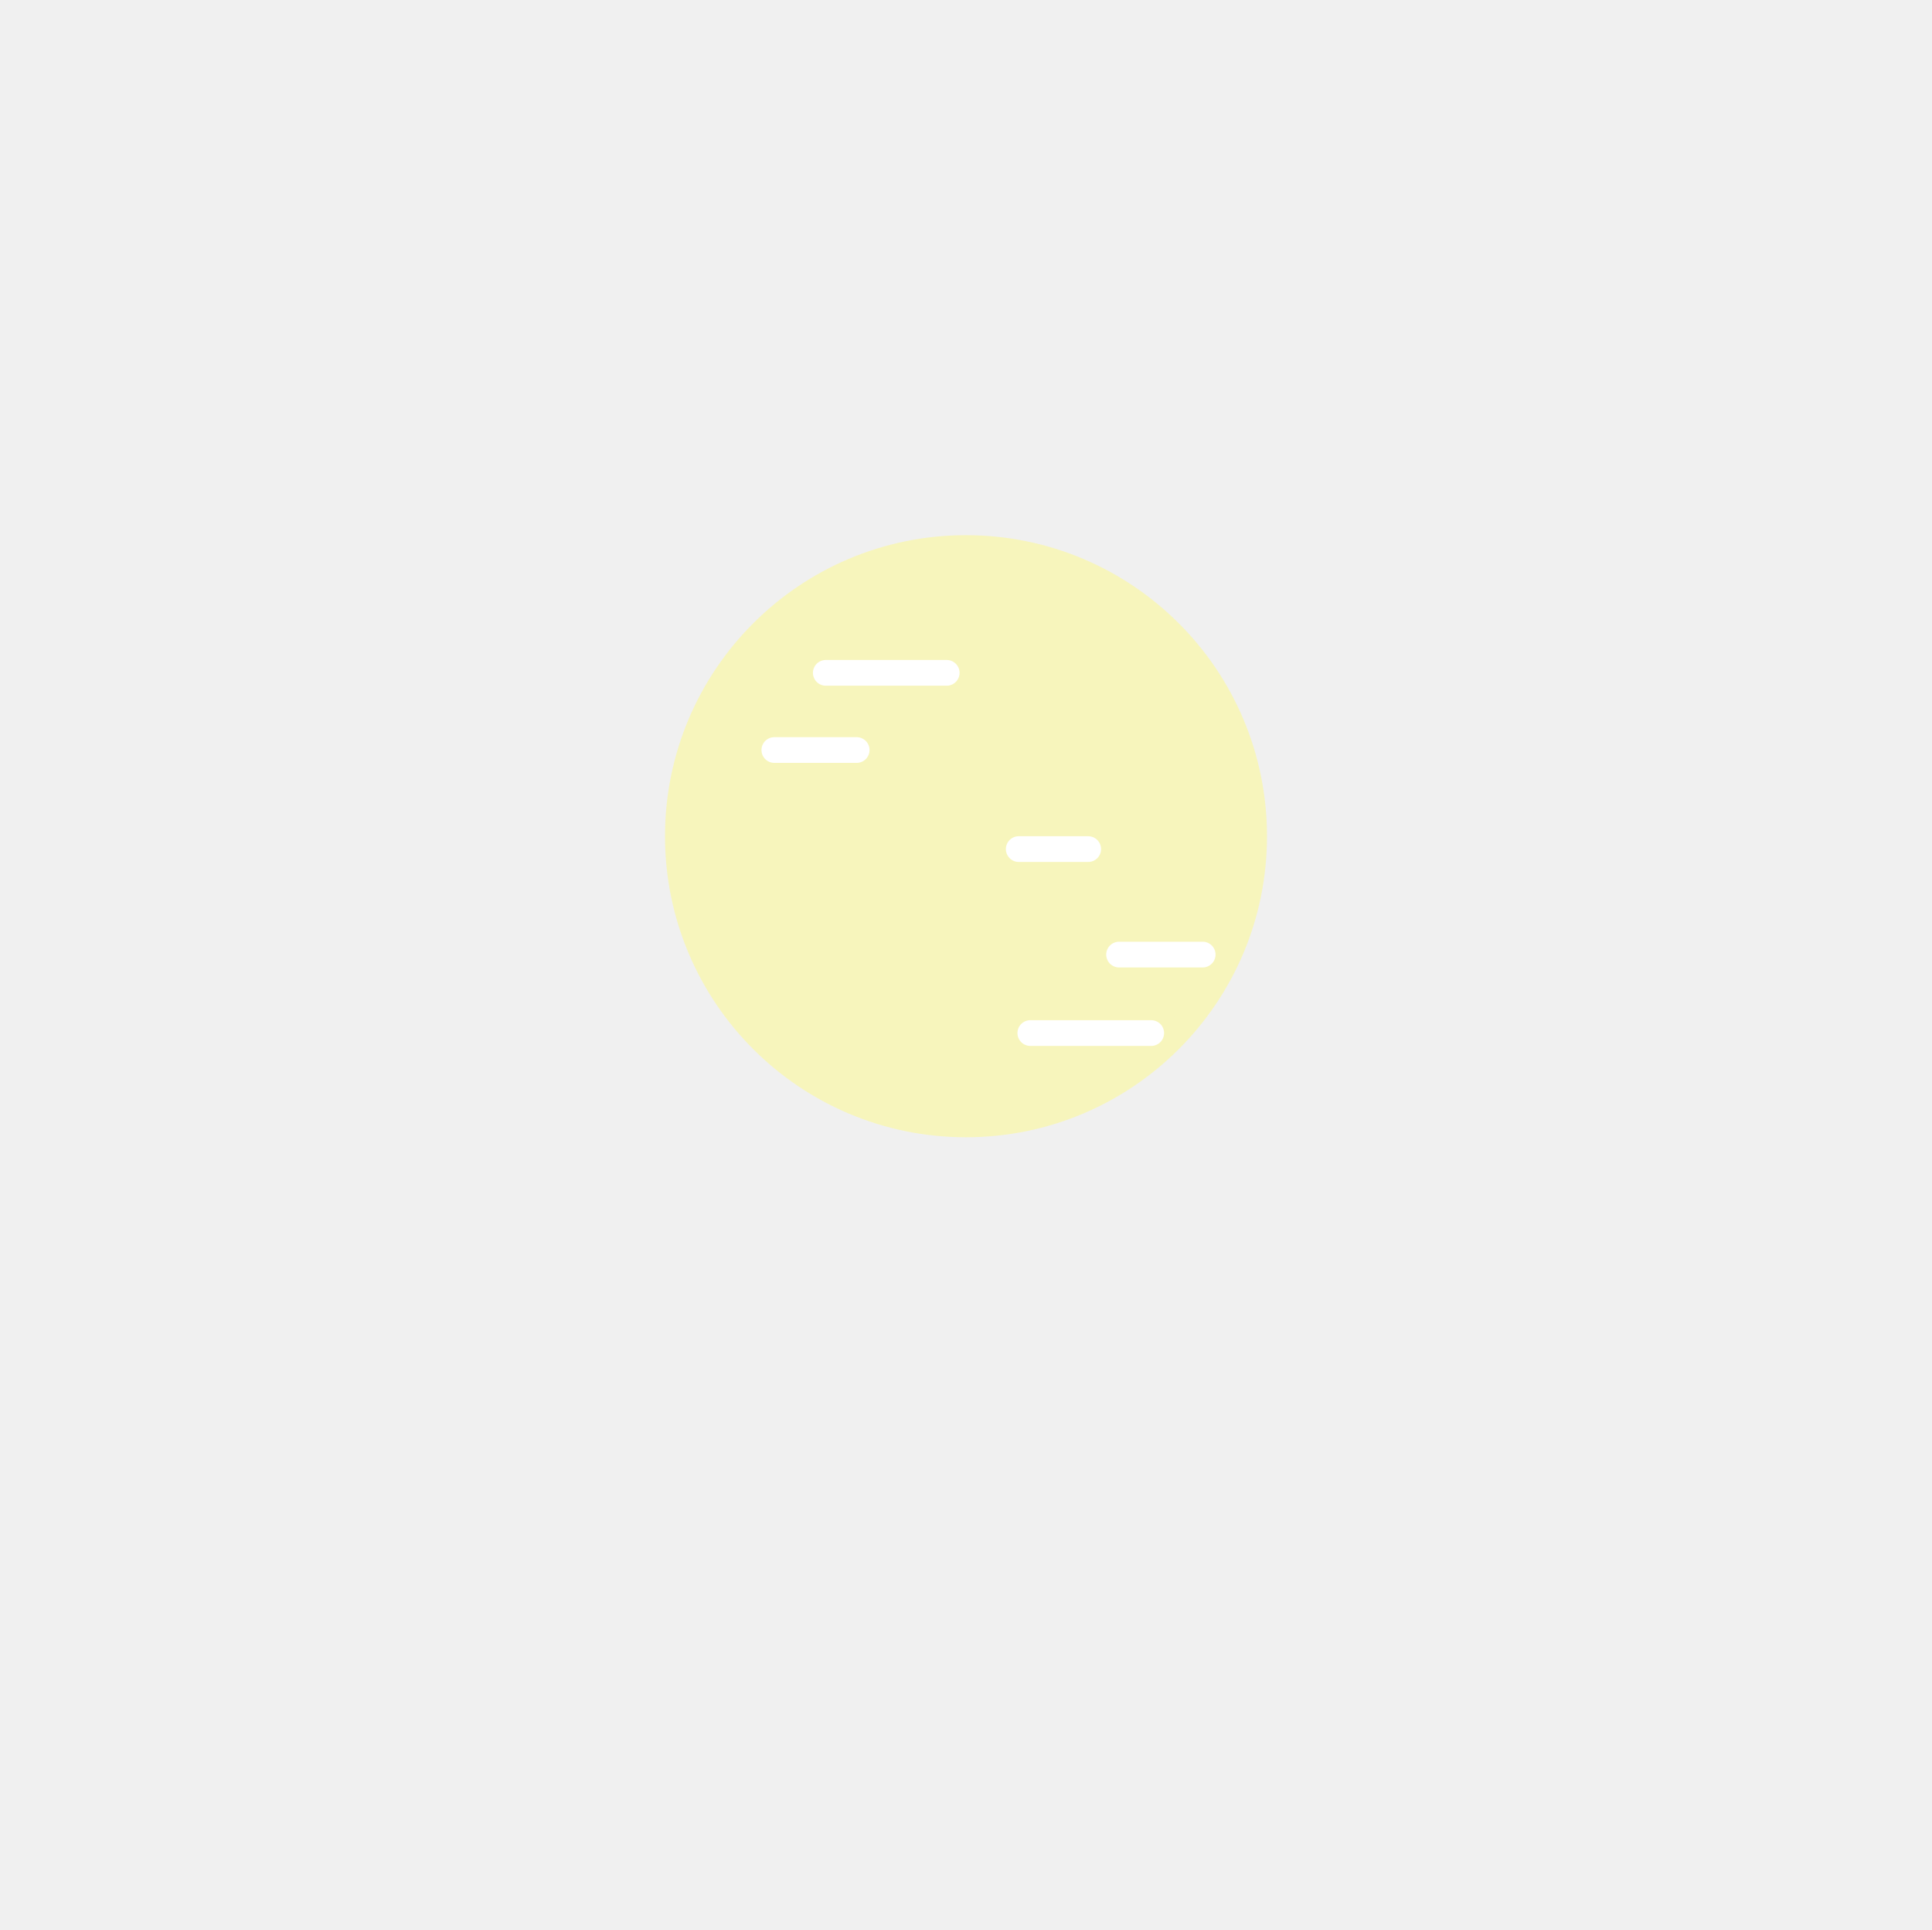
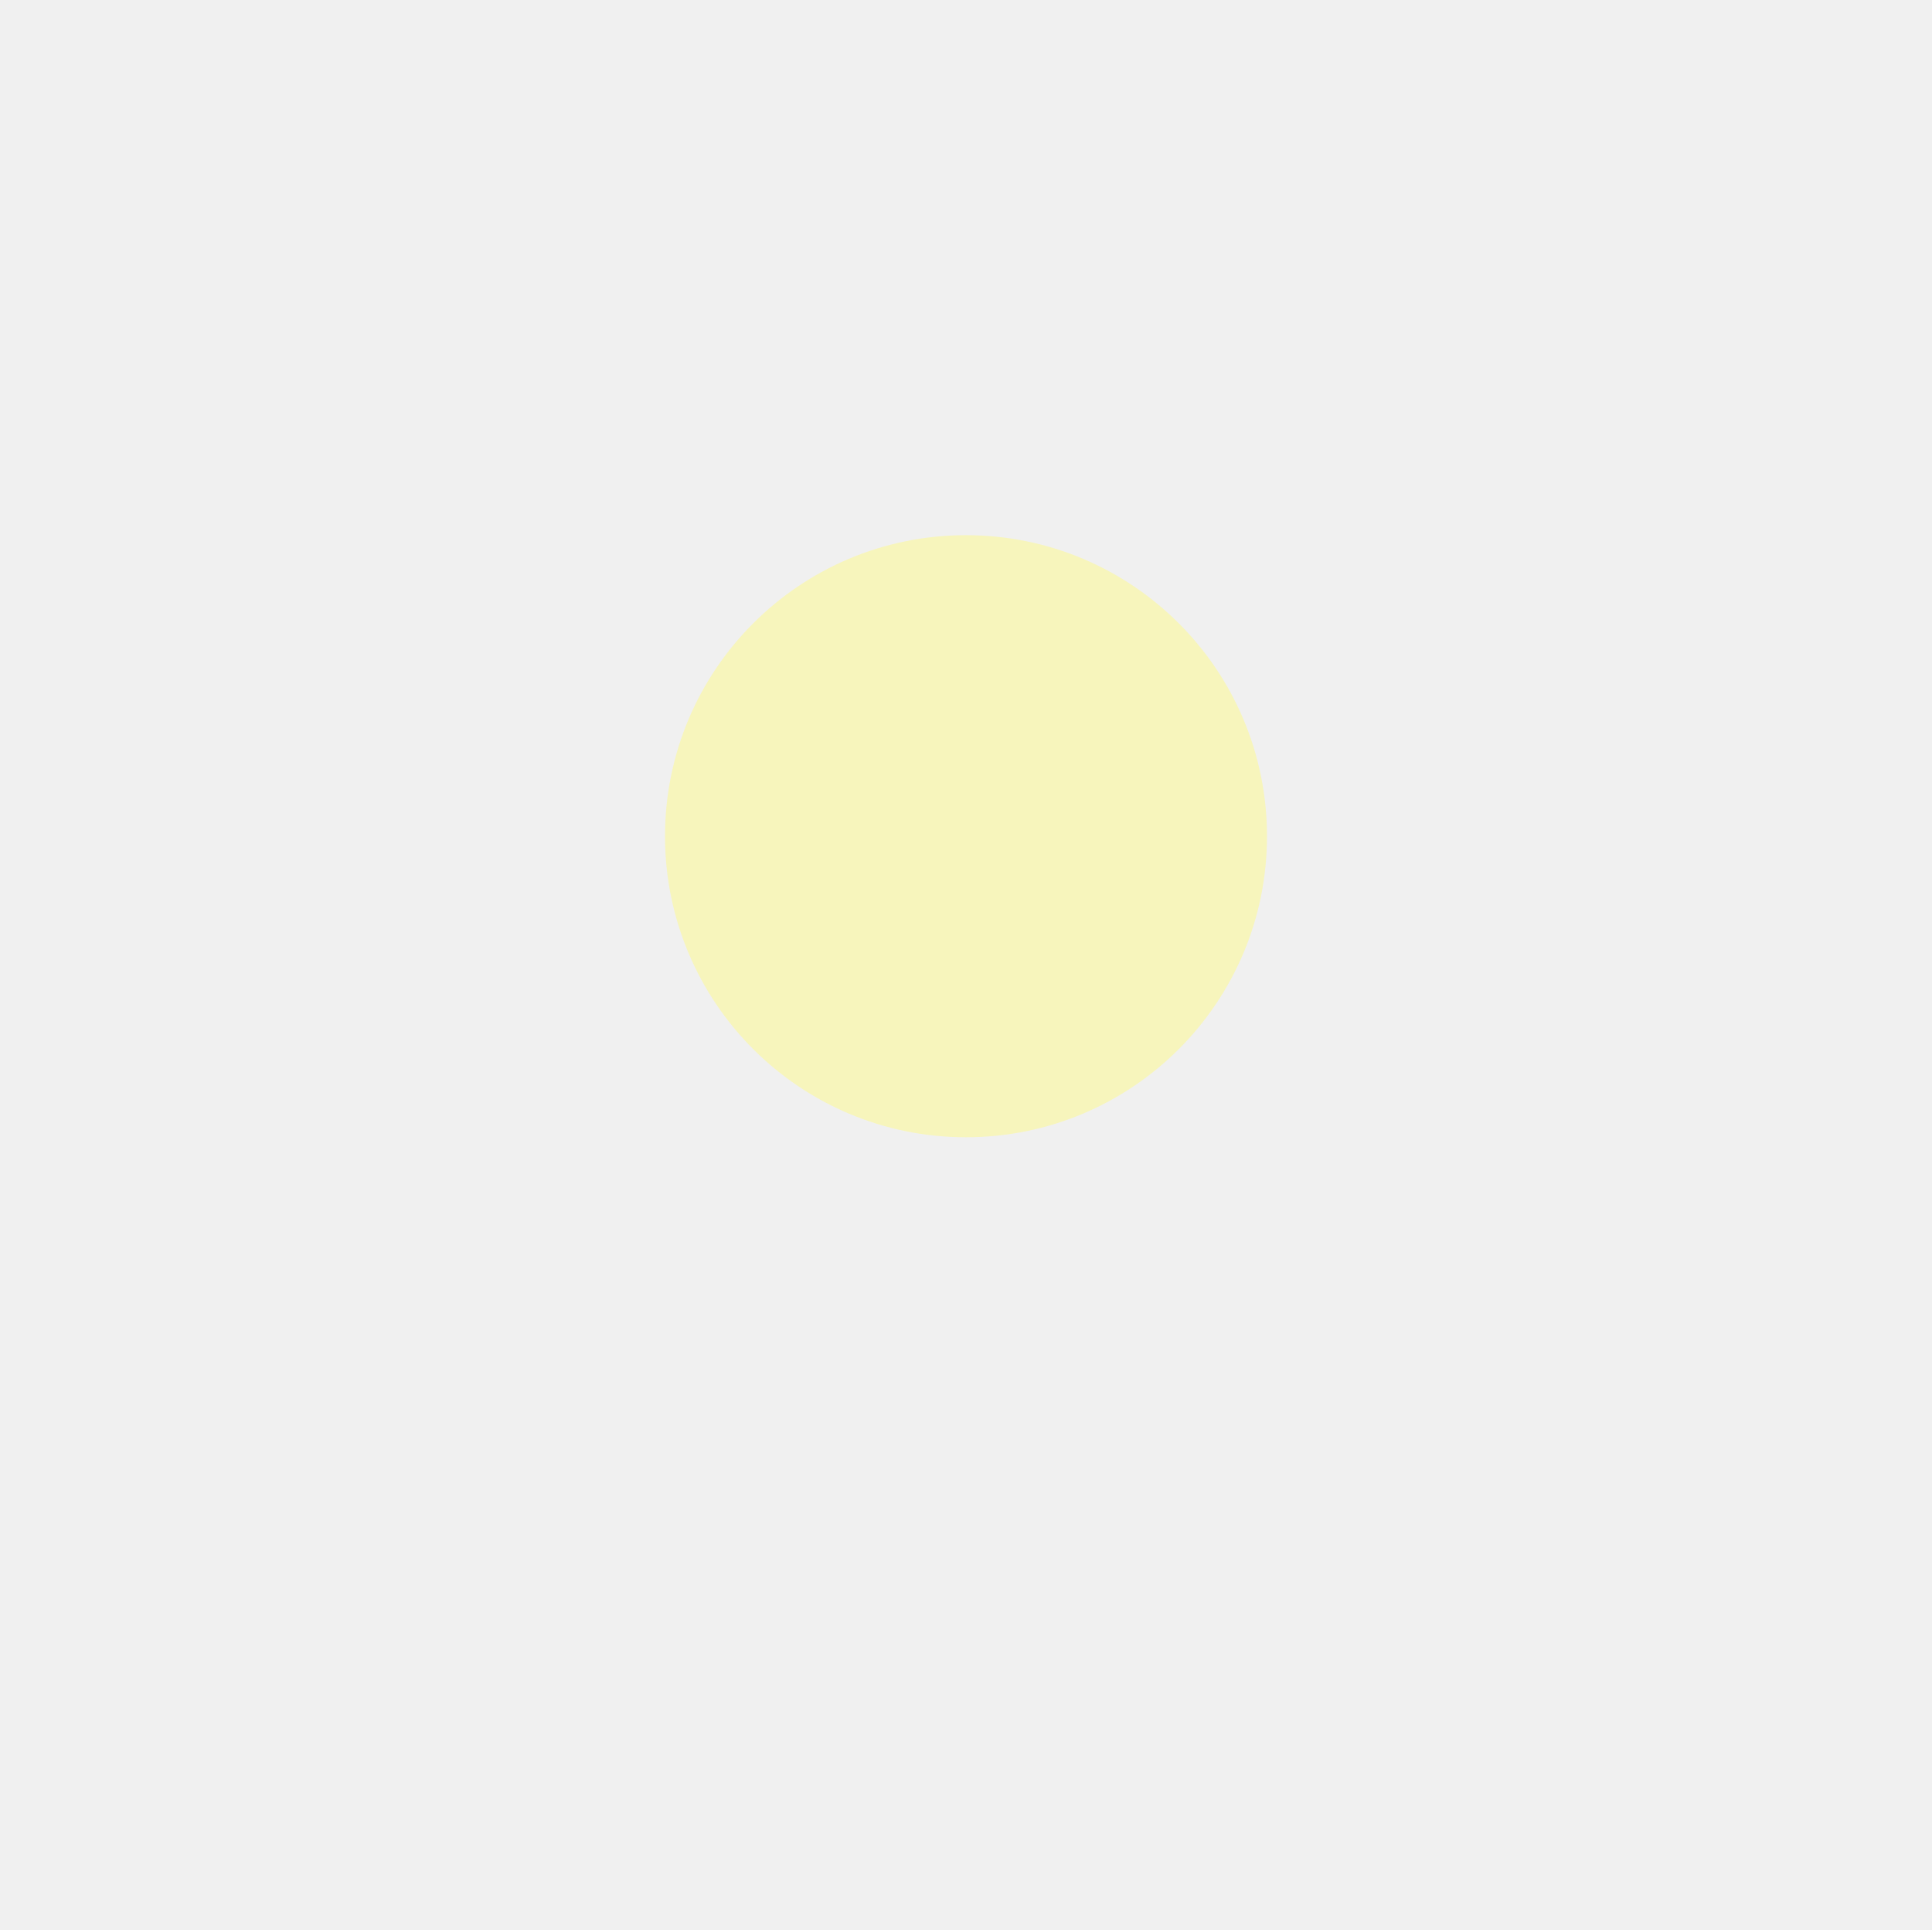
<svg xmlns="http://www.w3.org/2000/svg" version="1.1" id="Layer_1" x="0px" y="0px" viewBox="0 0 150.2 150" style="enable-background:new 0 0 150.2 150;" xml:space="preserve">
  <style type="text/css">
	.st0{fill:#F7F5BC;stroke:#F7F5BC;stroke-width:2;stroke-miterlimit:10;}
- 	.st1{fill:none;stroke:#FFFFFF;stroke-width:2;stroke-linecap:round;stroke-linejoin:round;}
+ 	.st1{fill:none; }
</style>
  <g id="Solid">
    <circle class="st0" cx="75.1" cy="65" r="22.4" />
    <line class="st1" x1="66.6" y1="58.3" x2="60.2" y2="58.3" />
    <line class="st1" x1="80.1" y1="80.3" x2="89.5" y2="80.3" />
    <line class="st1" x1="73.6" y1="52.3" x2="64.2" y2="52.3" />
    <line class="st1" x1="84.6" y1="66" x2="79.2" y2="66" />
    <line class="st1" x1="87" y1="74.2" x2="93.5" y2="74.2" />
  </g>
</svg>
